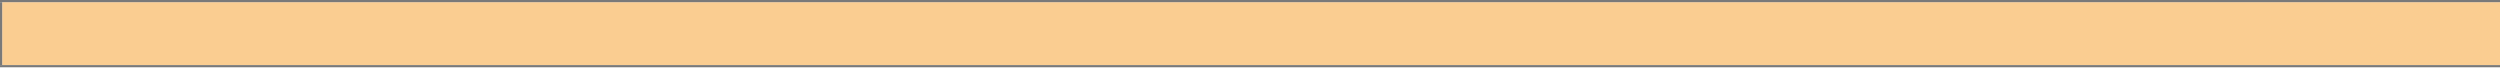
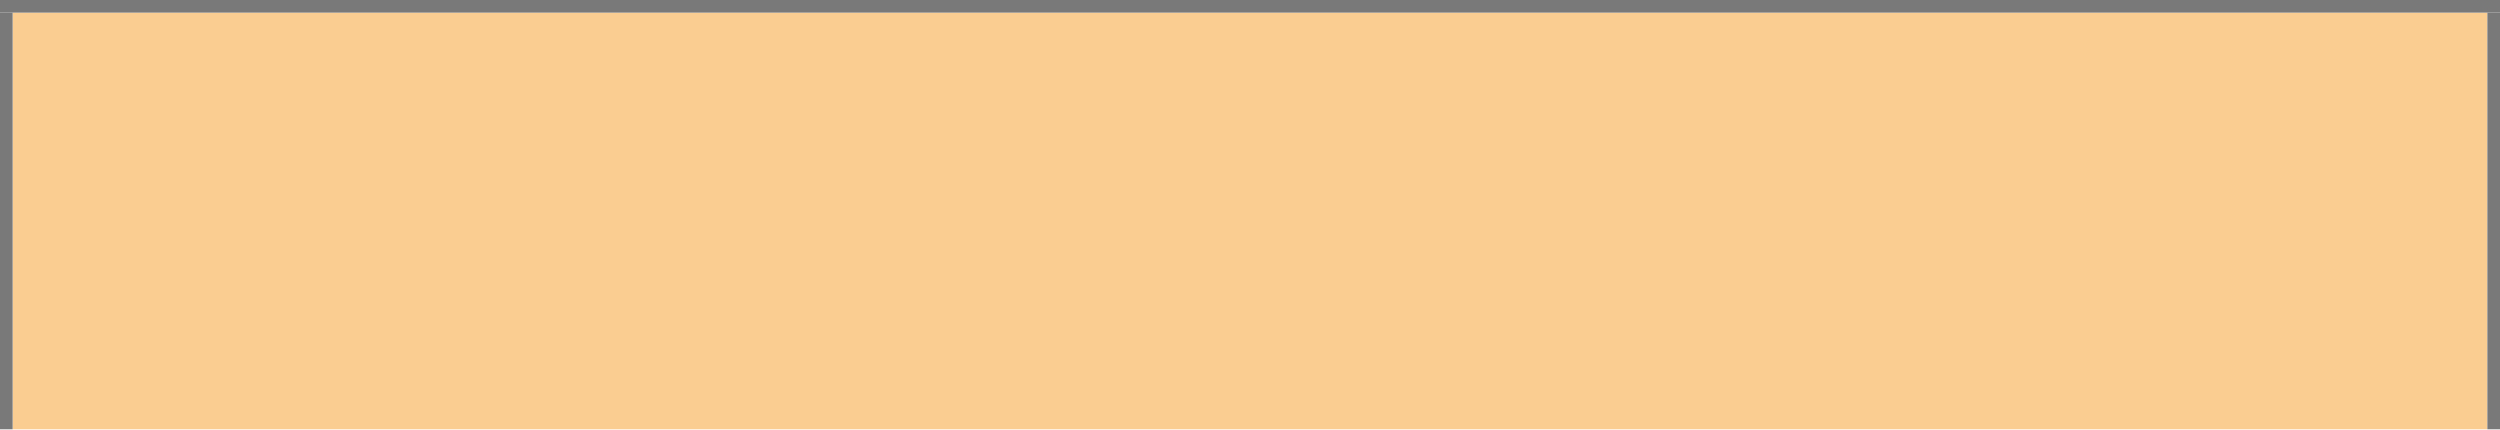
- <svg xmlns="http://www.w3.org/2000/svg" version="1.1" width="1152px" height="31px" viewBox="163 189 1152 31">
-   <path d="M 1 1  L 1152 1  L 1152 30  L 1 30  L 1 1  Z " fill-rule="nonzero" fill="rgba(250, 205, 145, 1)" stroke="none" transform="matrix(1 0 0 1 163 189 )" class="fill" />
-   <path d="M 0.5 1  L 0.5 30  " stroke-width="1" stroke-dasharray="0" stroke="rgba(121, 121, 121, 1)" fill="none" transform="matrix(1 0 0 1 163 189 )" class="stroke" />
-   <path d="M 0 0.5  L 1152 0.5  " stroke-width="1" stroke-dasharray="0" stroke="rgba(121, 121, 121, 1)" fill="none" transform="matrix(1 0 0 1 163 189 )" class="stroke" />
-   <path d="M 0 30.5  L 1152 30.5  " stroke-width="1" stroke-dasharray="0" stroke="rgba(121, 121, 121, 1)" fill="none" transform="matrix(1 0 0 1 163 189 )" class="stroke" />
+ <svg xmlns="http://www.w3.org/2000/svg" version="1.1" width="198px" height="34px" viewBox="1073 0 198 34">
+   <path d="M 1 1  L 197 1  L 197 34  L 1 34  L 1 1  Z " fill-rule="nonzero" fill="rgba(250, 205, 145, 1)" stroke="none" transform="matrix(1 0 0 1 1073 0 )" class="fill" />
+   <path d="M 0.5 1  L 0.5 34  " stroke-width="1" stroke-dasharray="0" stroke="rgba(121, 121, 121, 1)" fill="none" transform="matrix(1 0 0 1 1073 0 )" class="stroke" />
+   <path d="M 0 0.5  L 198 0.5  " stroke-width="1" stroke-dasharray="0" stroke="rgba(121, 121, 121, 1)" fill="none" transform="matrix(1 0 0 1 1073 0 )" class="stroke" />
+   <path d="M 197.5 1  L 197.5 34  " stroke-width="1" stroke-dasharray="0" stroke="rgba(121, 121, 121, 1)" fill="none" transform="matrix(1 0 0 1 1073 0 )" class="stroke" />
</svg>
